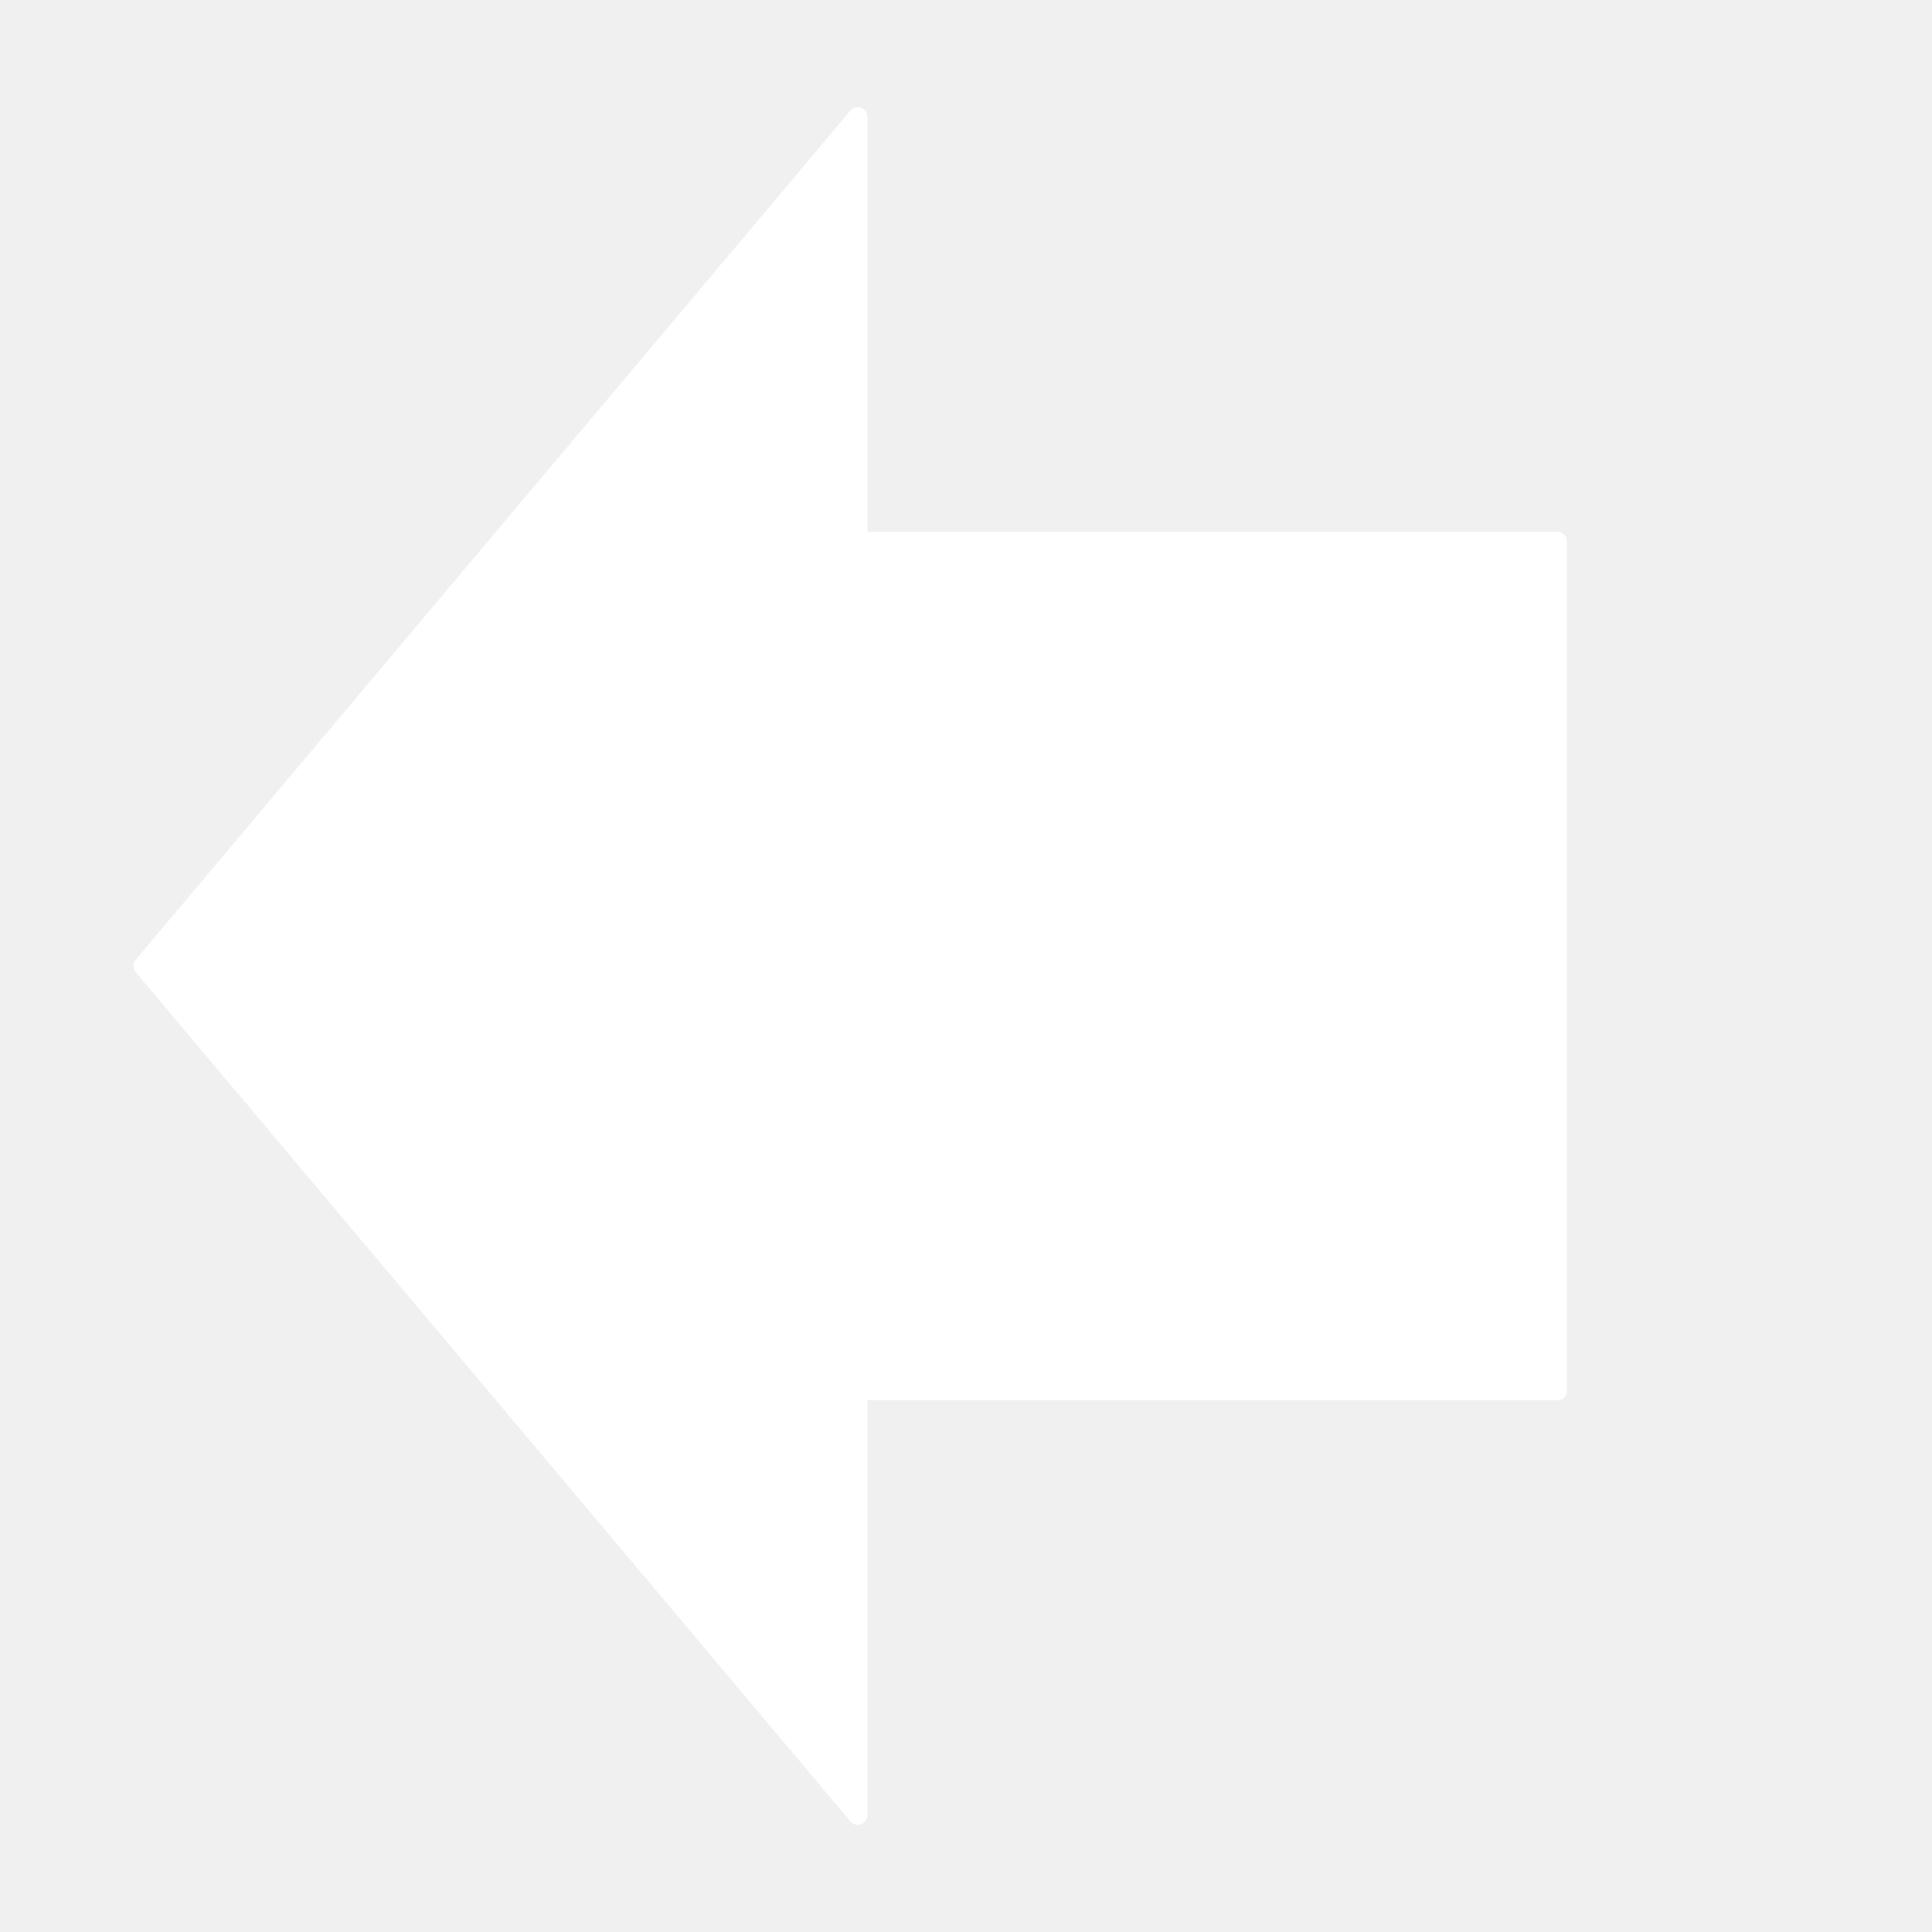
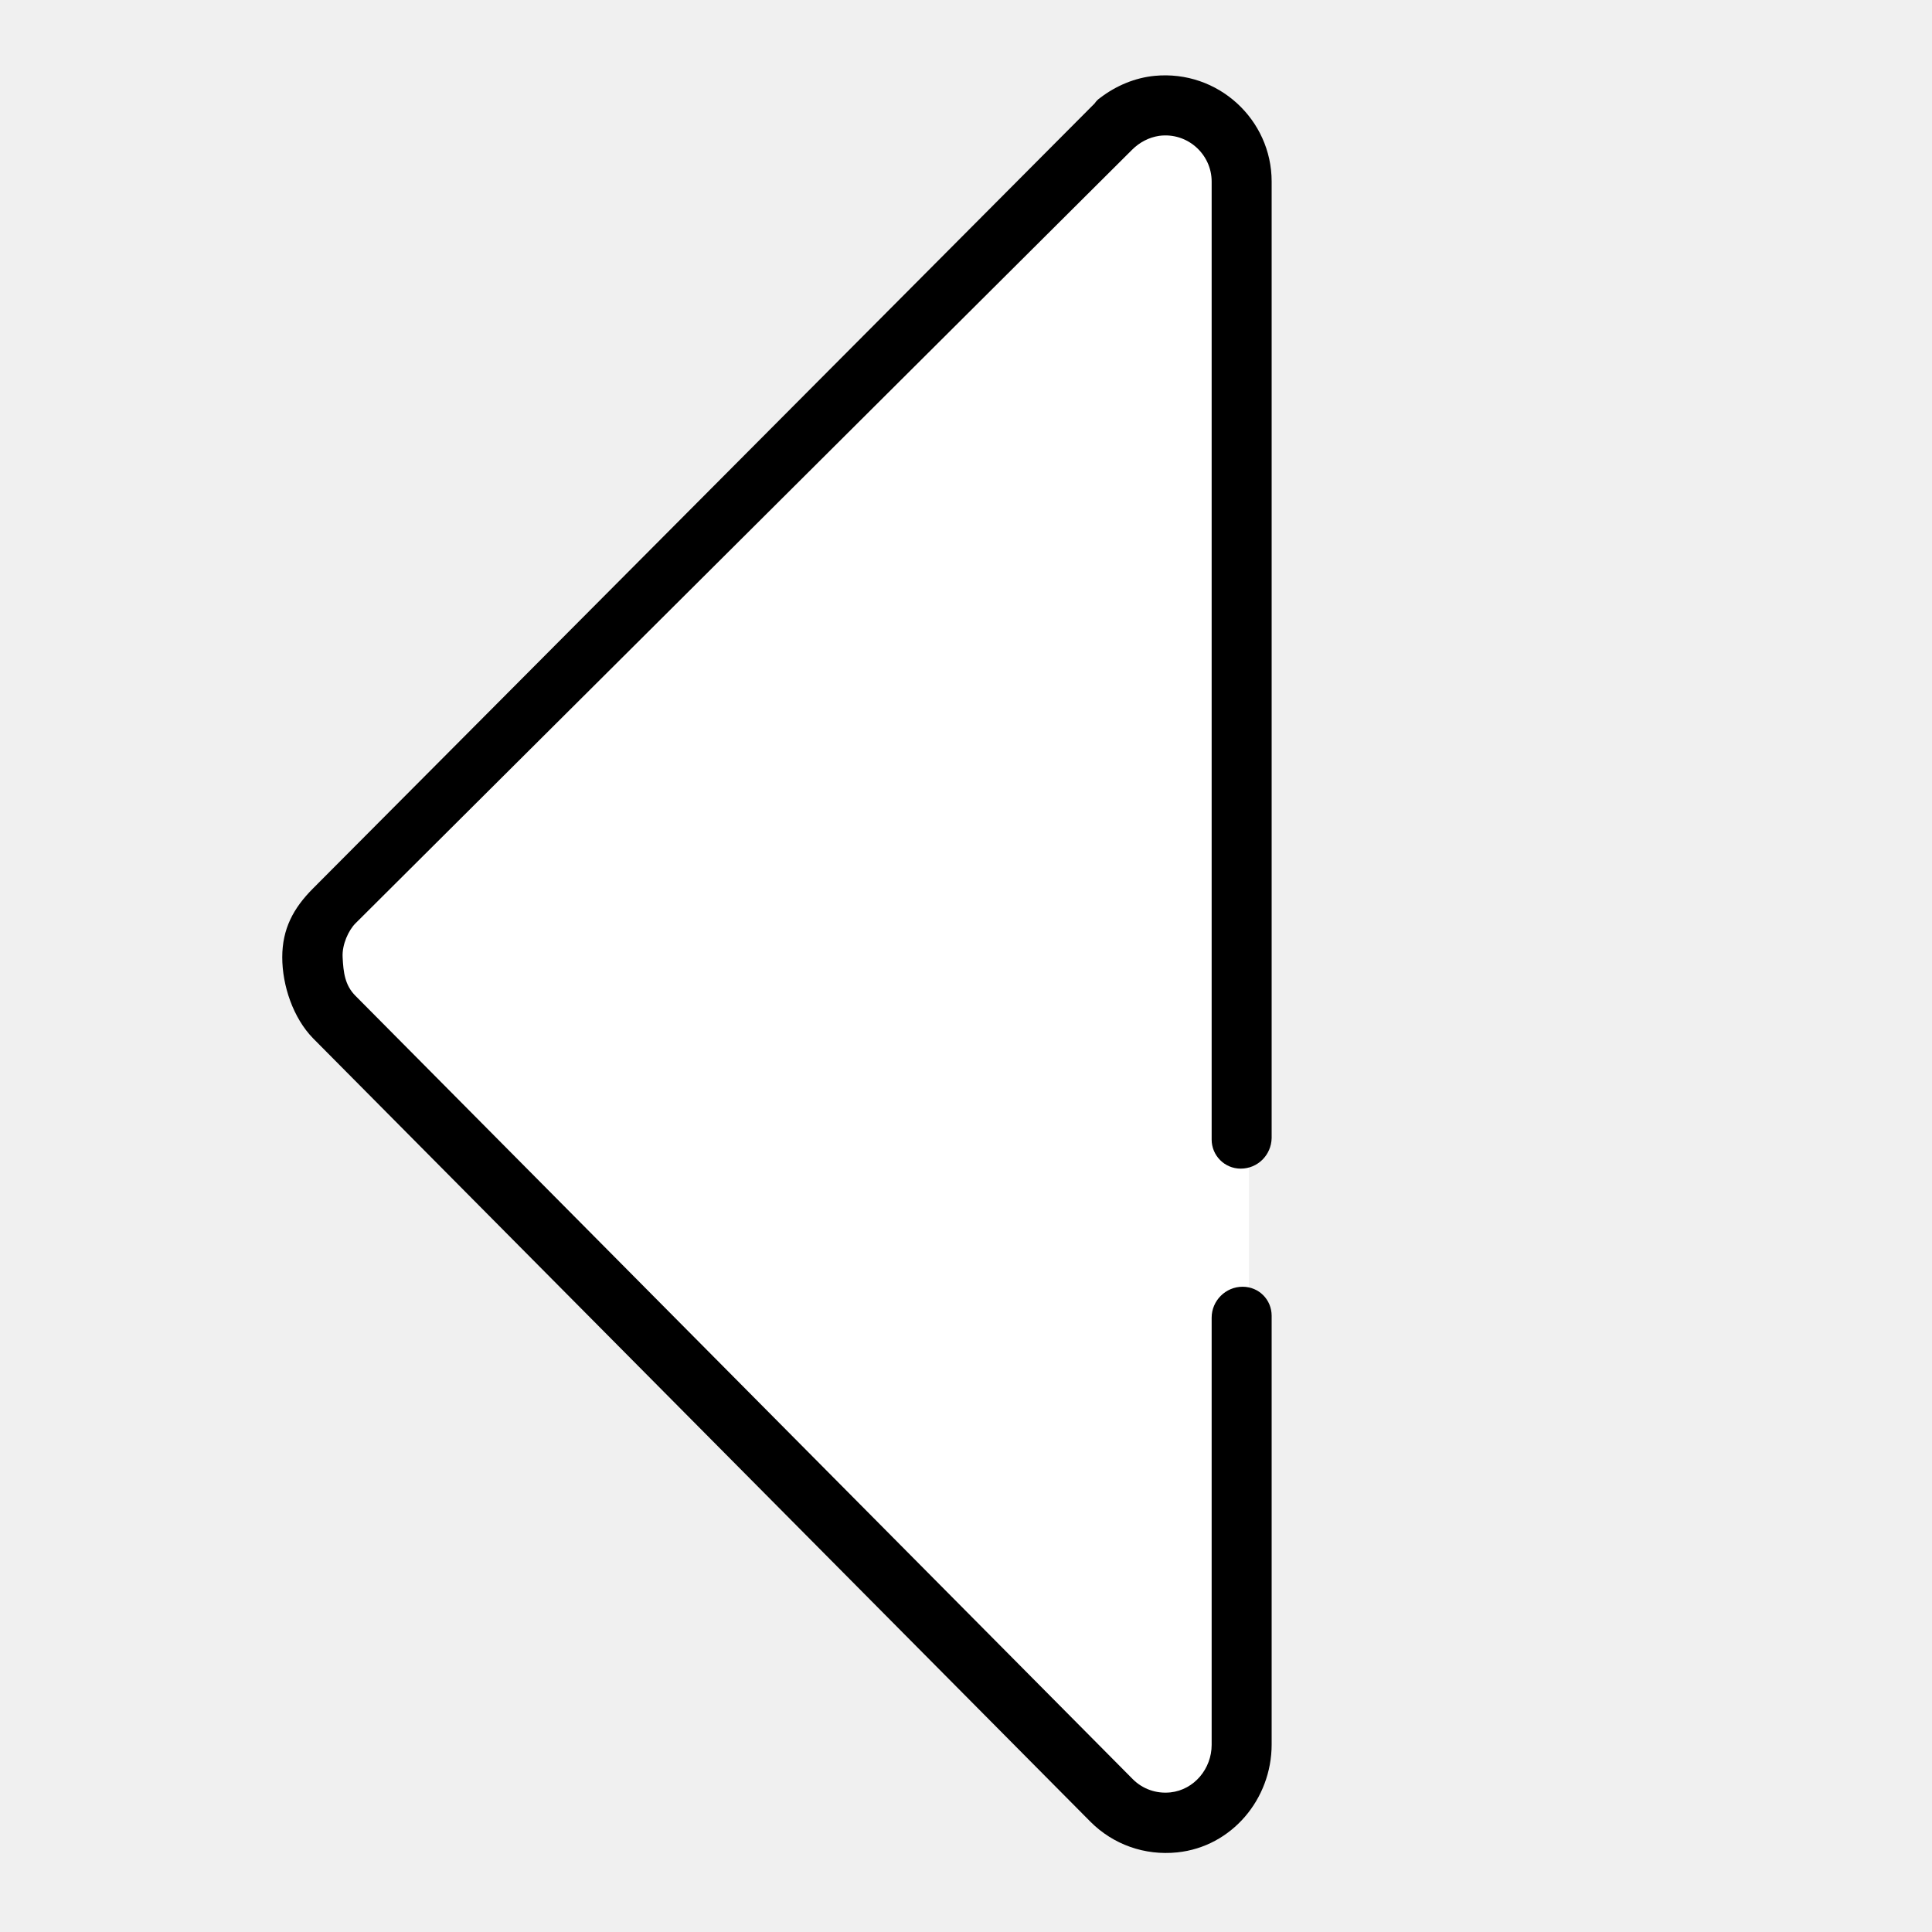
- <svg xmlns="http://www.w3.org/2000/svg" version="1.1" viewBox="0.0 0.0 100.0 100.0" fill="none" stroke="none" stroke-linecap="square" stroke-miterlimit="10">
-   <clipPath id="p.0">
-     <path d="m0 0l100.0 0l0 100.0l-100.0 0l0 -100.0z" clip-rule="nonzero" />
-   </clipPath>
-   <g clip-path="url(#p.0)">
-     <path fill="#000000" fill-opacity="0.0" d="m0 0l100.0 0l0 100.0l-100.0 0z" fill-rule="evenodd" />
-     <path fill="#ffffff" d="m7.409 50.0l36.991 -43.953l0 21.976l36.205 0l0 43.953l-36.205 0l0 21.976z" fill-rule="evenodd" />
-     <path stroke="#ffffff" stroke-width="1.0" stroke-linejoin="round" stroke-linecap="butt" d="m7.409 50.0l36.991 -43.953l0 21.976l36.205 0l0 43.953l-36.205 0l0 21.976z" fill-rule="evenodd" />
+ <svg xmlns="http://www.w3.org/2000/svg" version="1.1" id="Layer_1" x="0px" y="0px" viewBox="0 0 512 512" style="enable-background:new 0 0 512 512;" xml:space="preserve">
+   <style type="text/css">
+ 	.st0{fill:#FFFFFF;}
+ </style>
+   <g>
+     <path class="st0" d="M331,49.8c0-13.1-7.5-23.8-20.7-23.8c-6.4,0-12.3,2.5-16.8,7L89.9,236.7c-4.5,4.5-7,10.5-7,16.8   s2.5,12.3,7,16.8L293.5,474c4.5,4.5,10.5,7,16.8,7c13.1,0,20.7-10.7,20.7-23.8V306.5C331,297.9,331,49.8,331,49.8z" />
+     <g>
+       <path d="M321.1,462.4c0,6.3-4.6,11.9-10.9,12.6c-3.8,0.4-7.4-0.9-10-3.5l-206-207.6c-2.8-2.8-3.2-6.2-3.4-10.2    c-0.2-3.4,1.6-7.2,3.4-9L300,39.7c2-2,4.5-3.3,7.2-3.7c7.5-1,13.9,4.9,13.9,12.1c0,0,0,234.2,0,253.9c0,4.2,3.4,7.7,7.7,7.7h0    c4.5,0,8.1-3.6,8.2-8.1c0-20,0-253.5,0-253.5c0-16.4-14.2-29.6-31-28c-5.2,0.5-10.2,2.6-14.4,5.8c-0.6,0.4-1.1,0.9-1.5,1.5    L83,235.4c-5.3,5.3-8.2,10.8-8.2,18.3s2.9,16.1,8.2,21.5l206,207.6c6,6,14.3,9,23,8.1c14.4-1.5,25-14.1,25-28.6V348.7    c0-4.3-3.4-7.7-7.7-7.7l0,0c-4.5,0-8.2,3.7-8.2,8.2L321.1,462.4z" />
+     </g>
  </g>
</svg>
